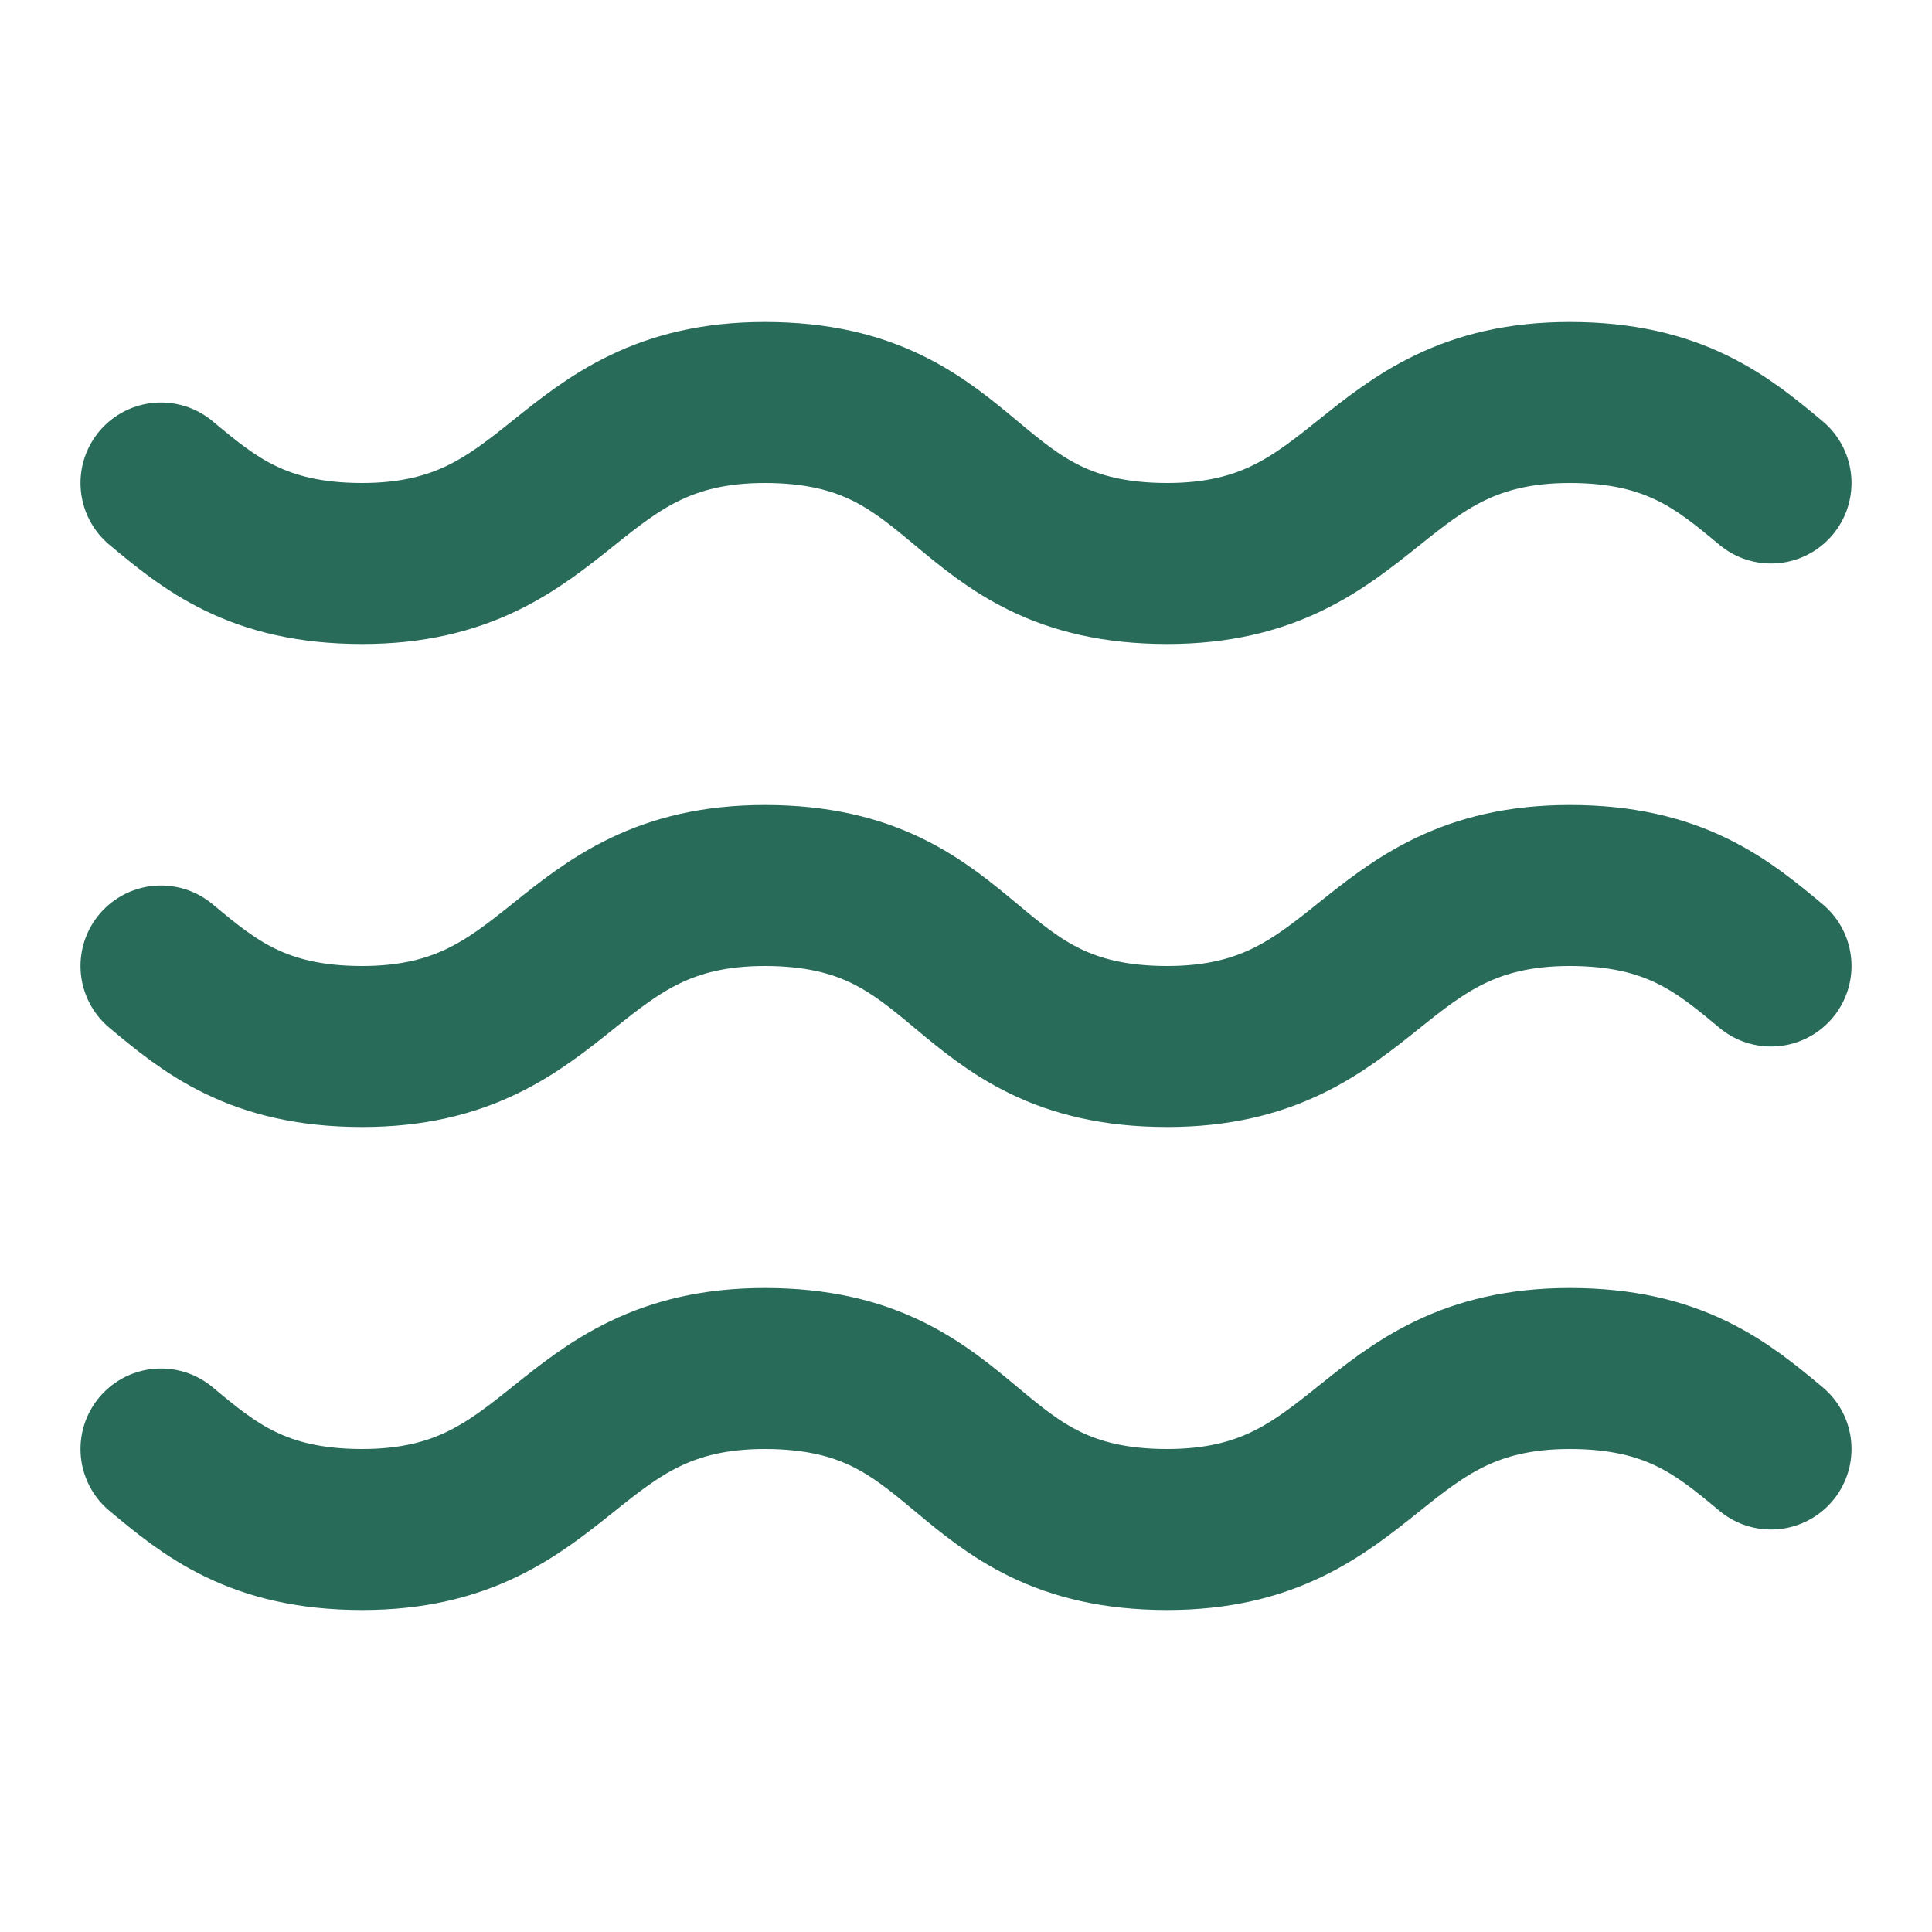
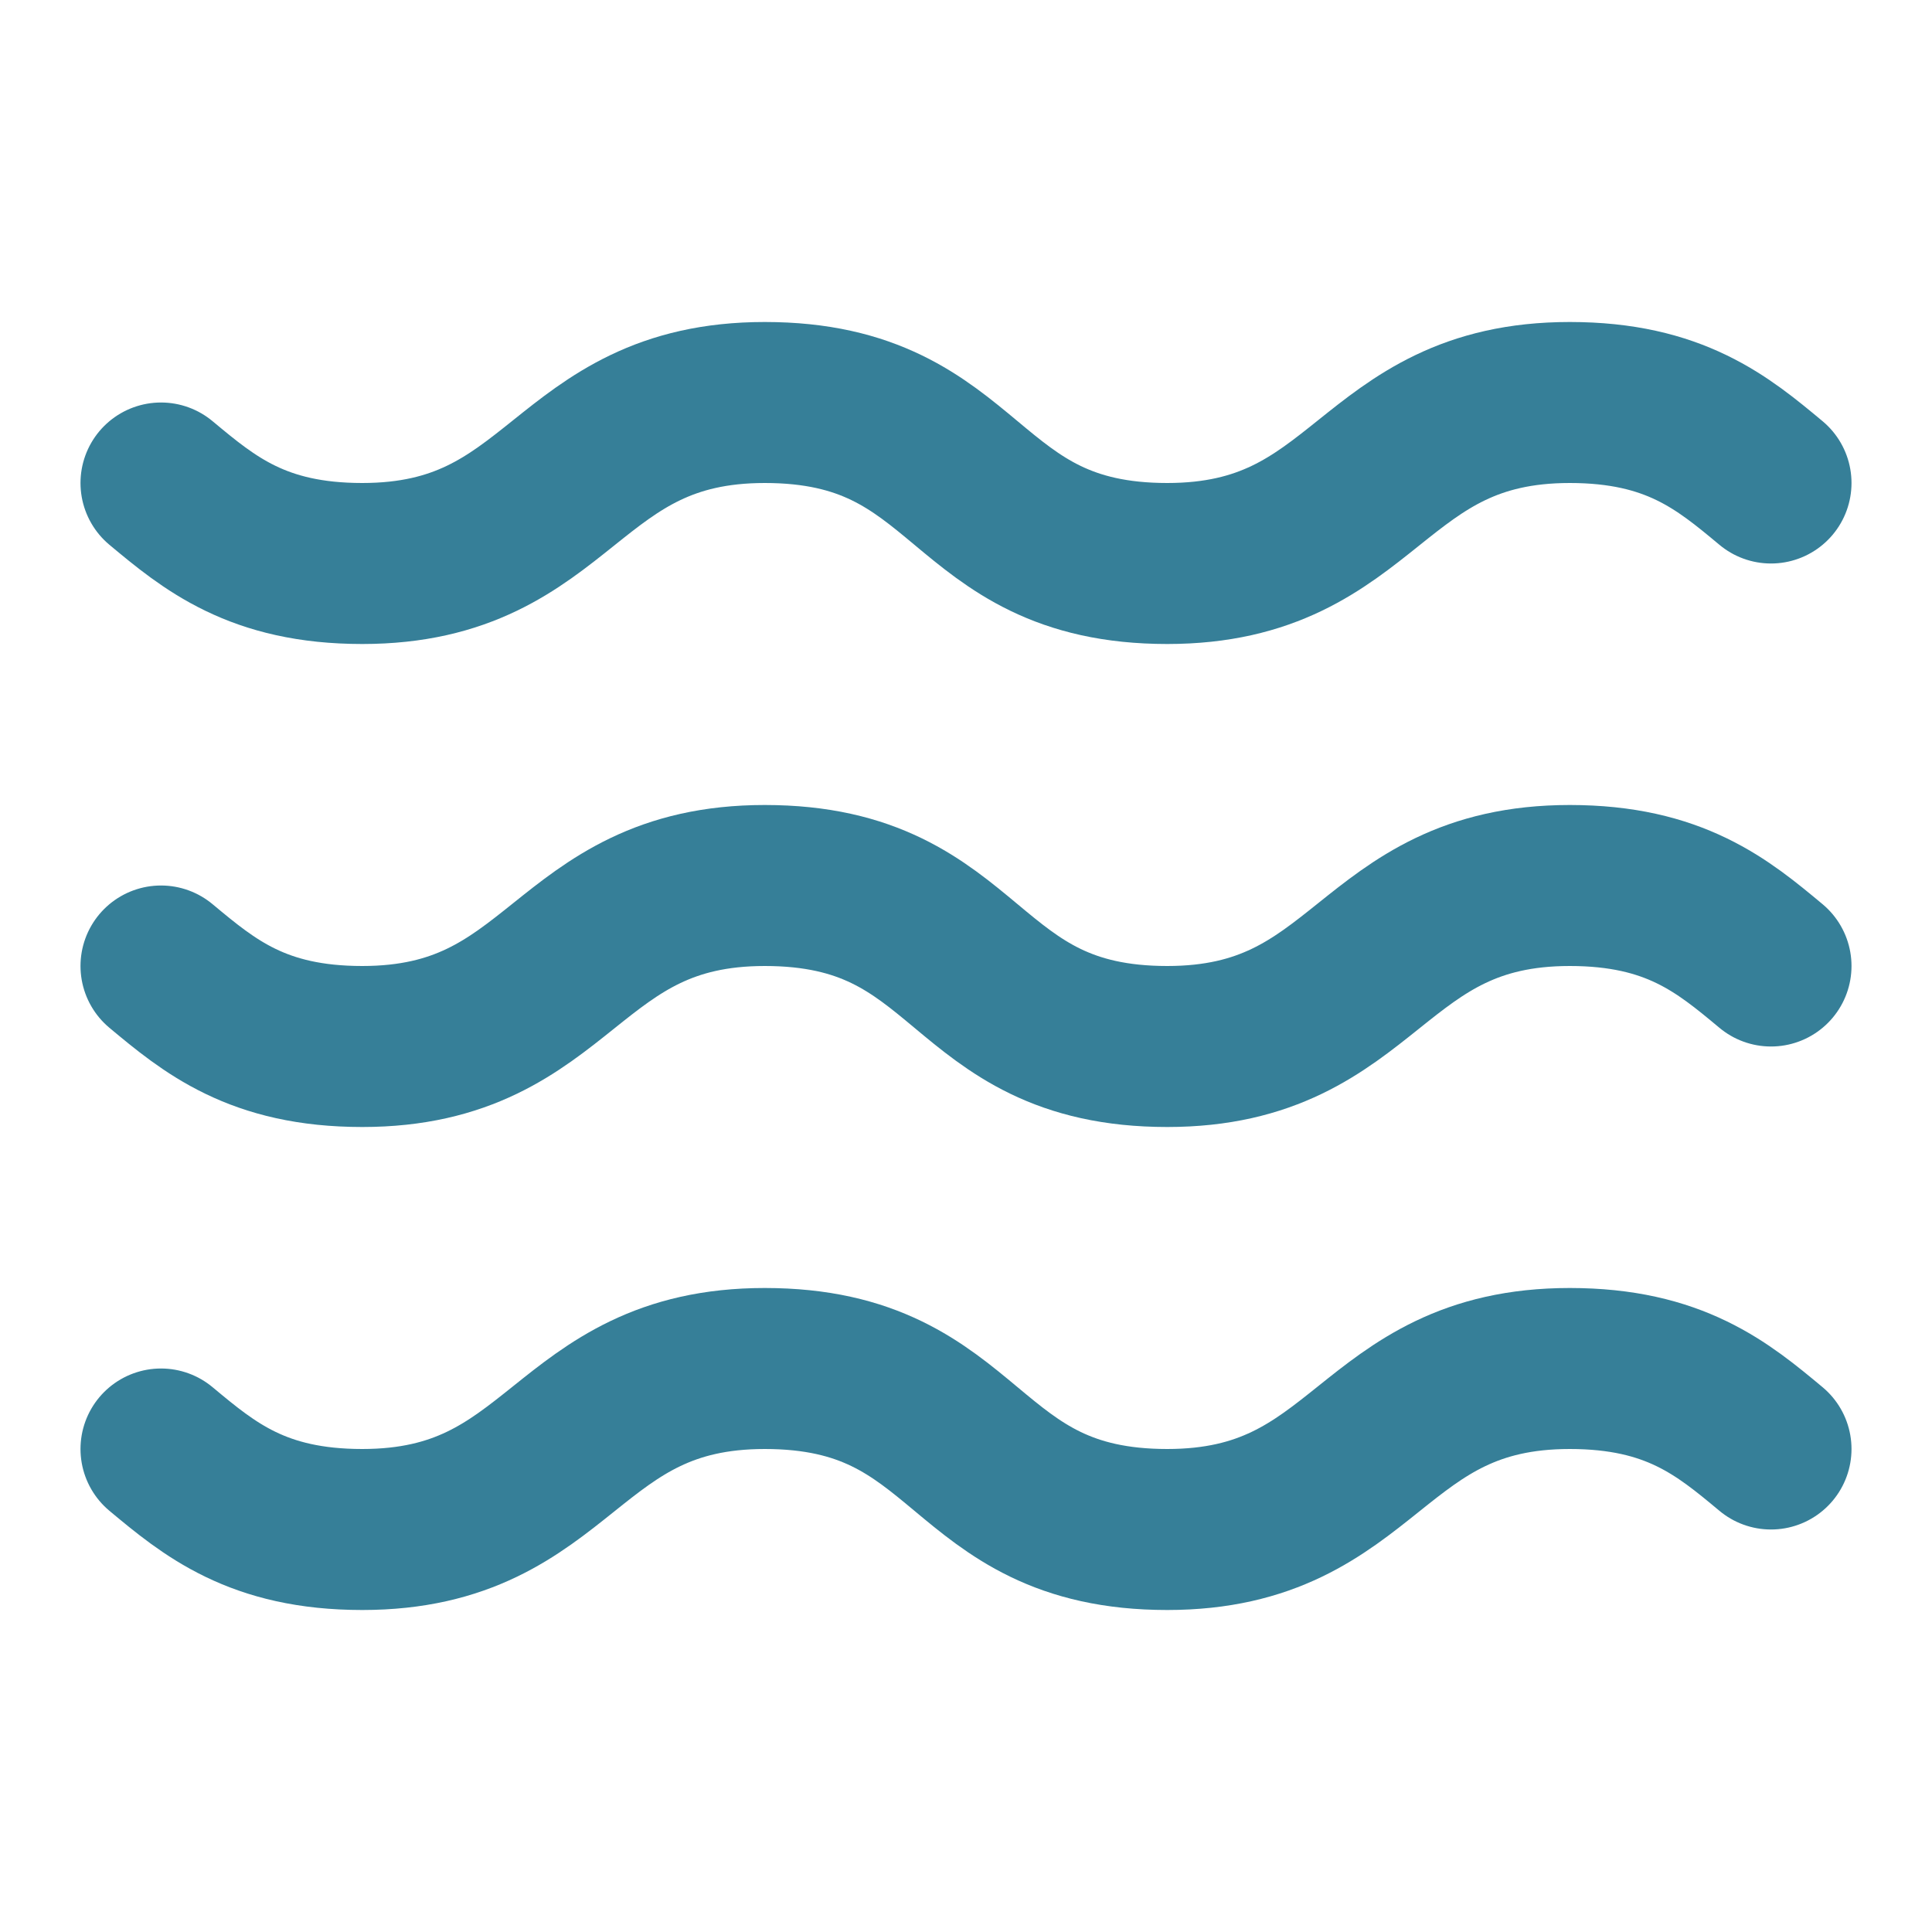
- <svg xmlns="http://www.w3.org/2000/svg" class="lucide lucide-waves" width="24" height="24" viewBox="0 0 24 24" fill="none" stroke="#286b59" stroke-width="2" stroke-linecap="round" stroke-linejoin="round">
+ <svg xmlns="http://www.w3.org/2000/svg" class="lucide lucide-waves" width="24" height="24" viewBox="0 0 24 24" fill="none" stroke="#367F98" stroke-width="2" stroke-linecap="round" stroke-linejoin="round">
  <path d="M2 6c.6.5 1.2 1 2.5 1C7 7 7 5 9.5 5c2.6 0 2.4 2 5 2 2.5 0 2.5-2 5-2 1.3 0 1.9.5 2.5 1" />
  <path d="M2 12c.6.5 1.2 1 2.5 1 2.5 0 2.5-2 5-2 2.6 0 2.4 2 5 2 2.5 0 2.5-2 5-2 1.3 0 1.9.5 2.5 1" />
  <path d="M2 18c.6.5 1.2 1 2.5 1 2.5 0 2.5-2 5-2 2.6 0 2.4 2 5 2 2.5 0 2.5-2 5-2 1.3 0 1.9.5 2.5 1" />
</svg>
